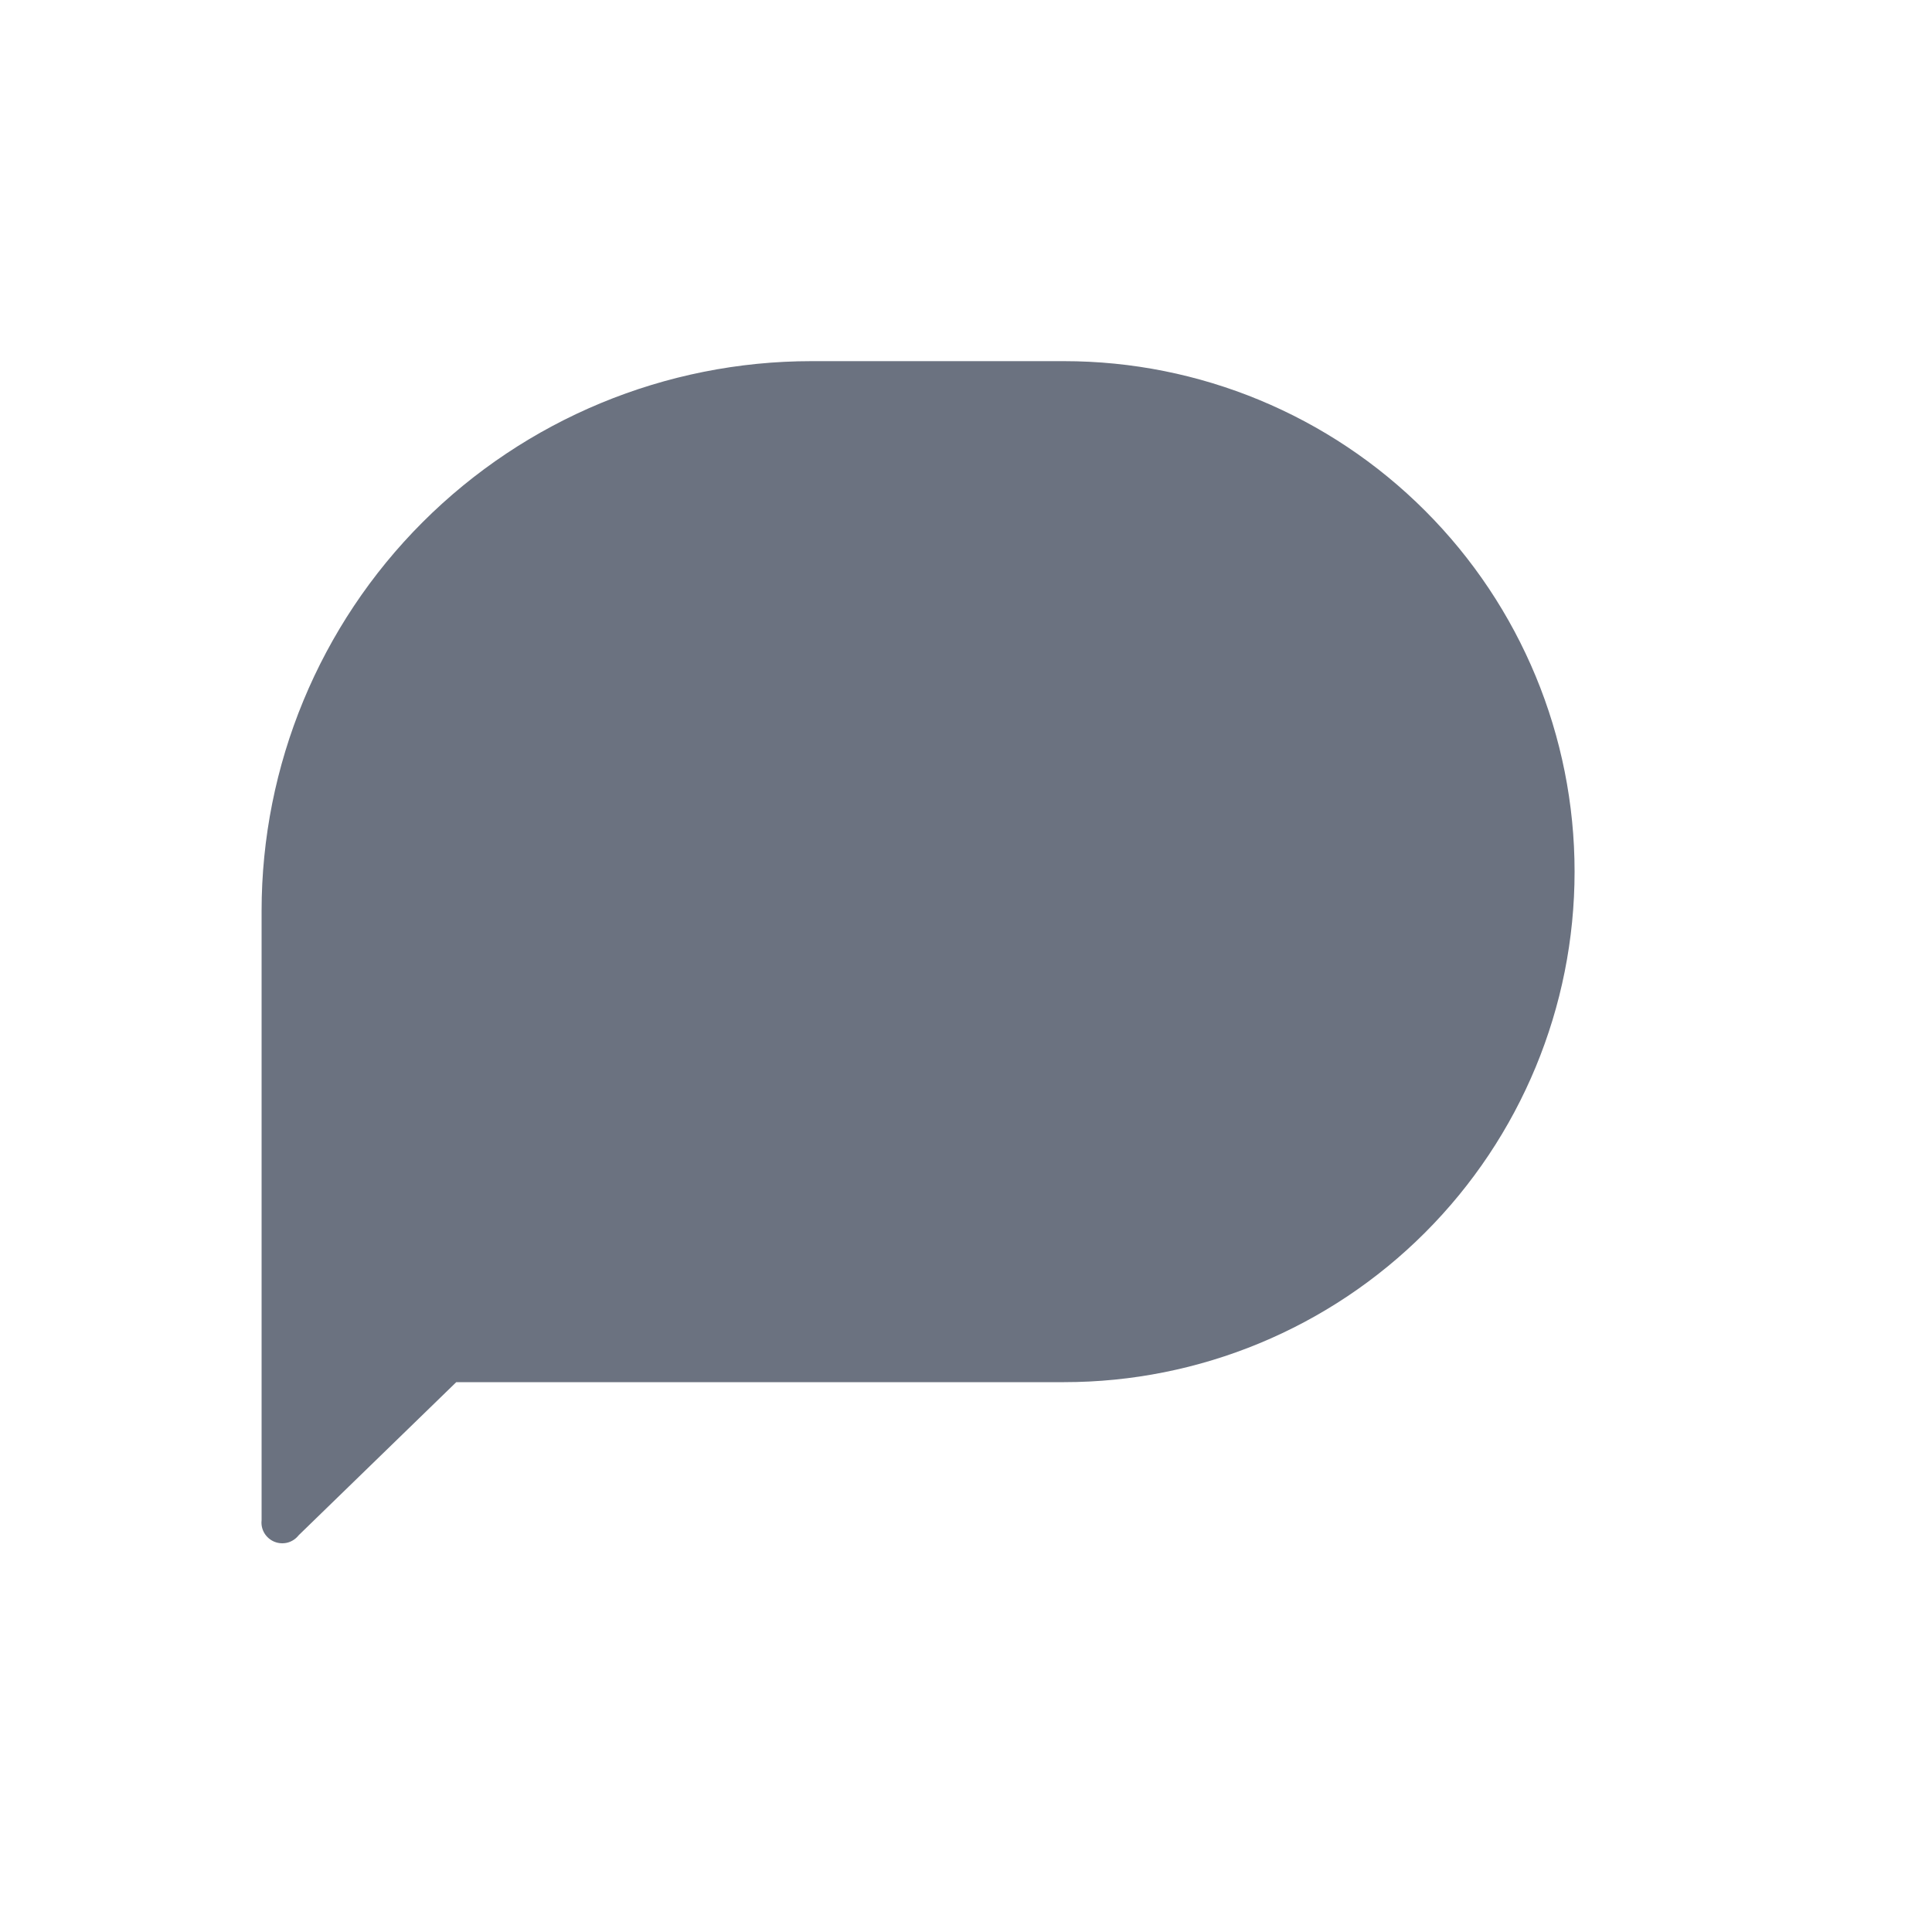
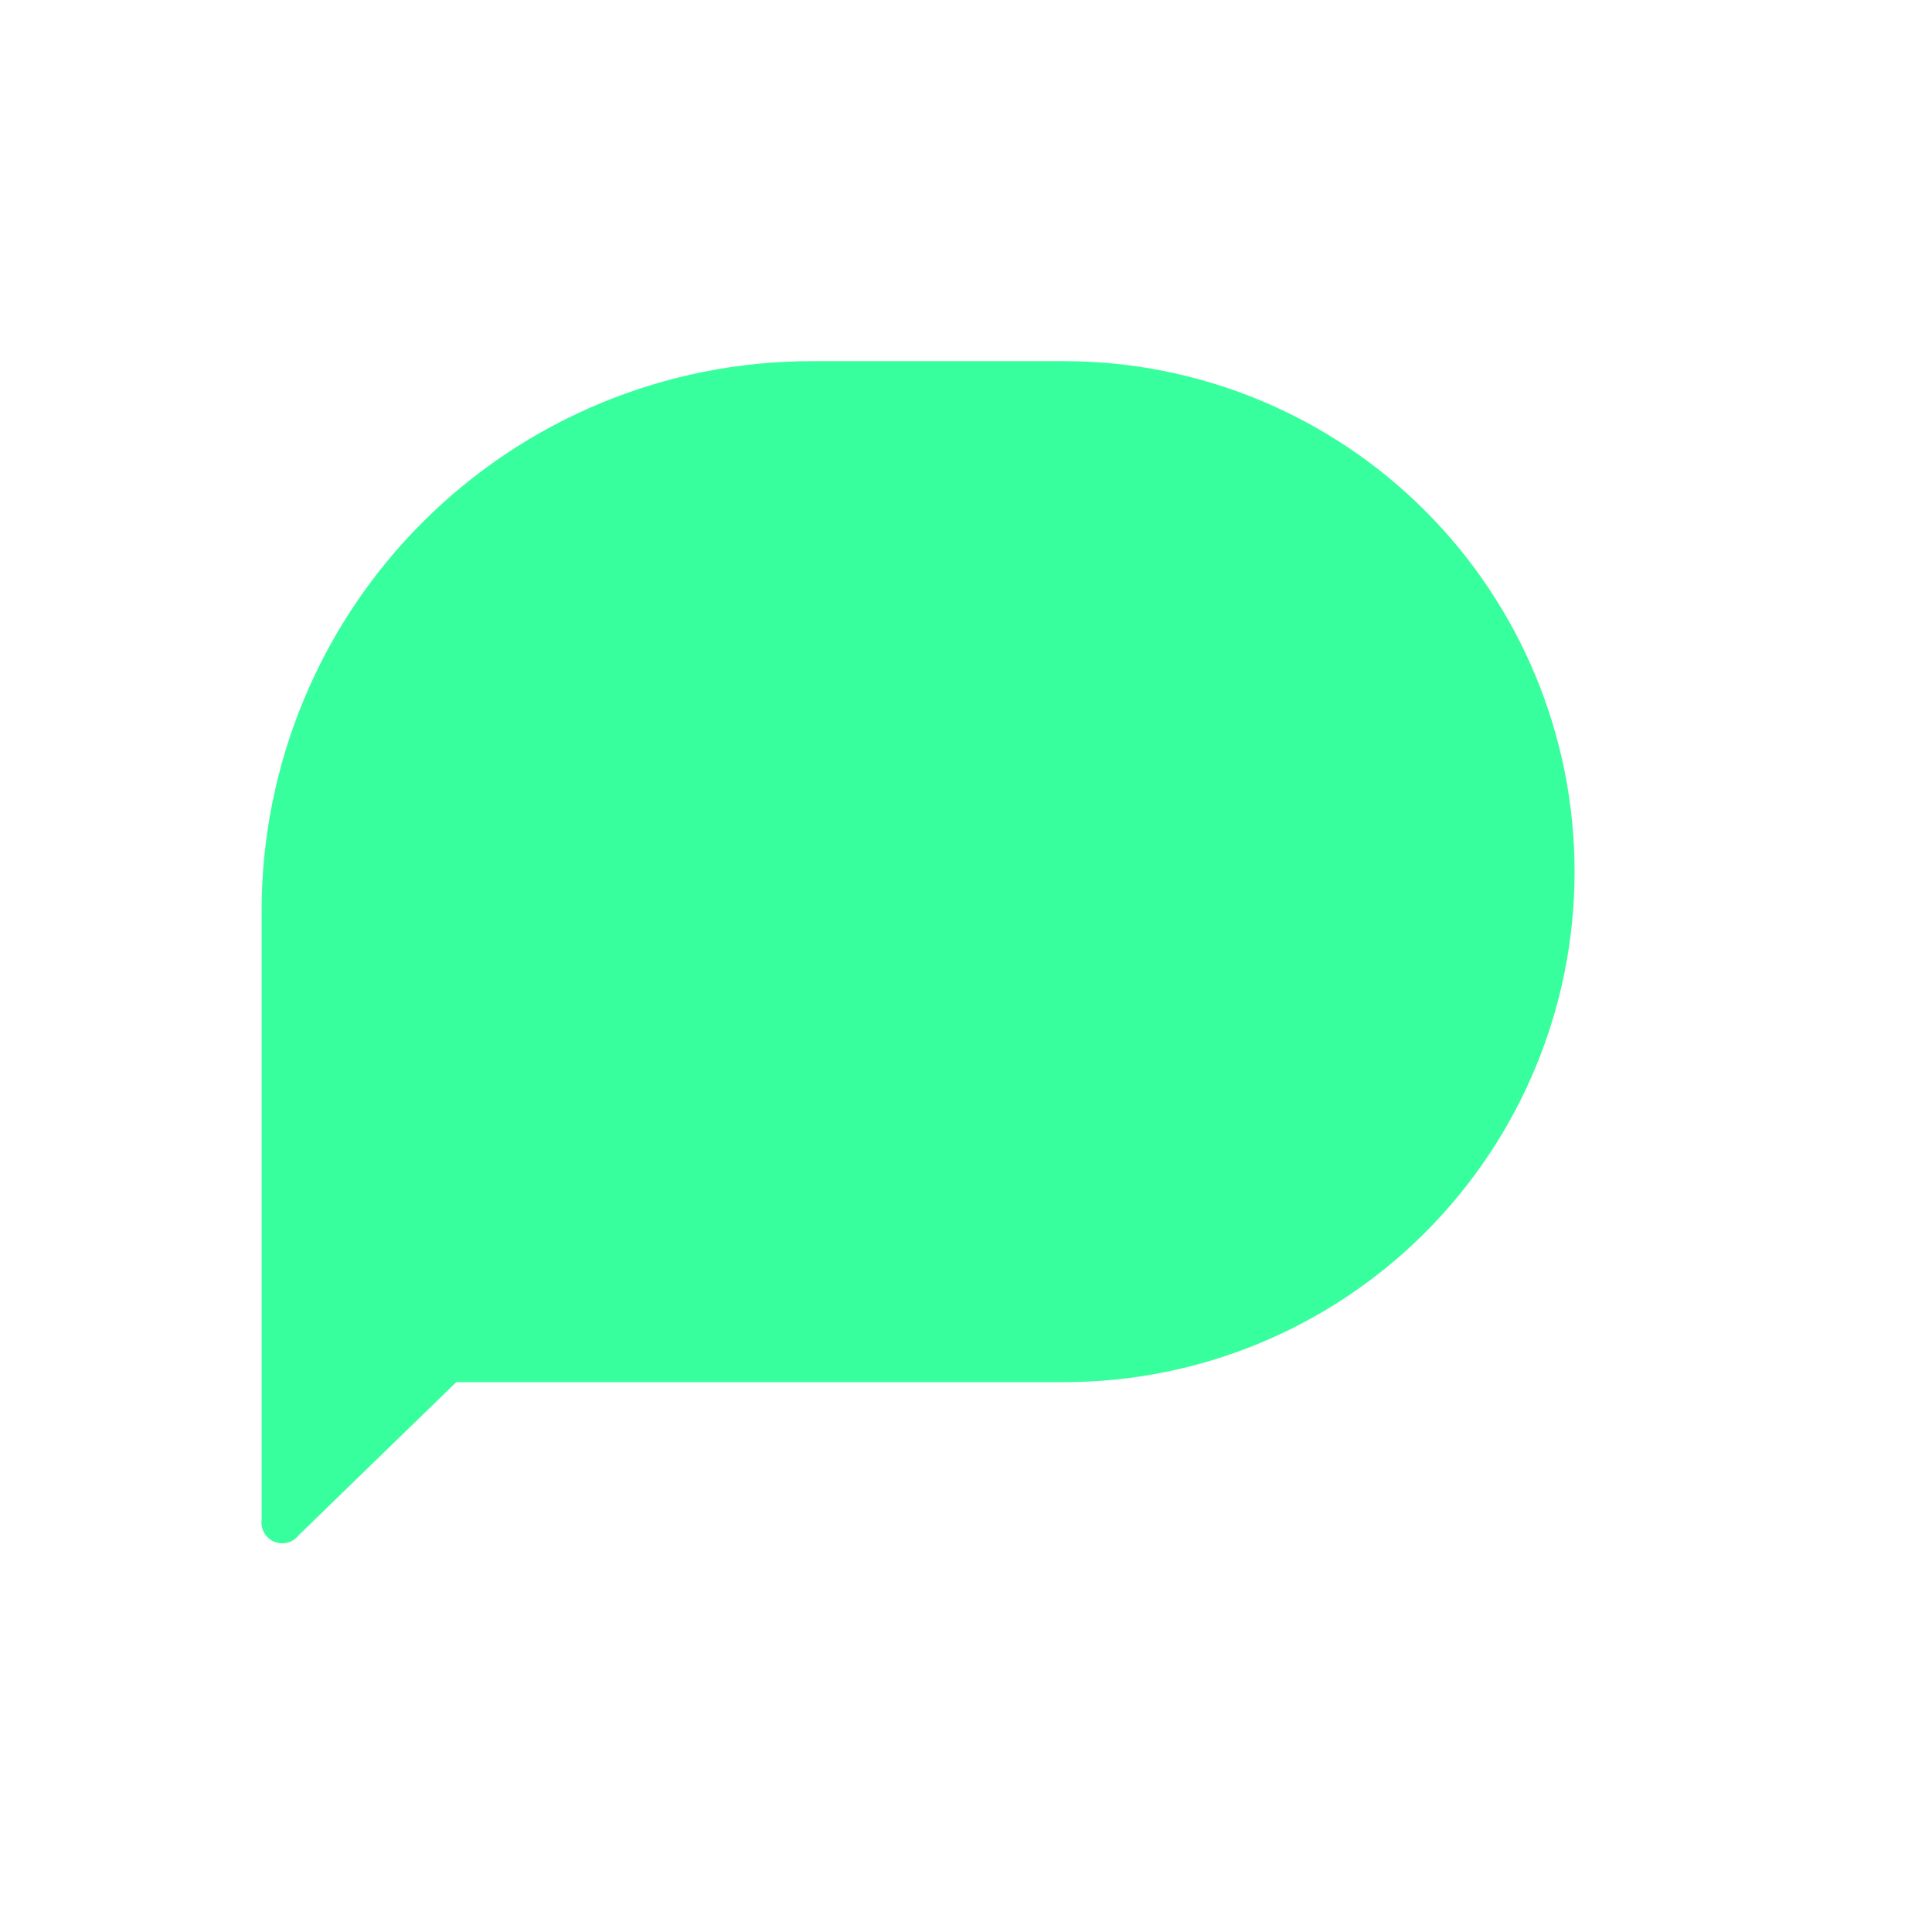
<svg xmlns="http://www.w3.org/2000/svg" width="30" height="30" viewBox="0 0 30 30">
-   <path d="M4.062 14.146C4.062 11.882 4.961 9.71 6.562 8.109C8.164 6.508 10.335 5.608 12.6 5.608H16.523C18.625 5.608 20.642 6.443 22.128 7.93C23.615 9.416 24.45 11.432 24.45 13.535C24.45 15.637 23.615 17.653 22.128 19.14C20.642 20.627 18.625 21.462 16.523 21.462H7.085L4.638 23.839C4.595 23.894 4.536 23.934 4.468 23.953C4.4 23.971 4.328 23.967 4.263 23.941C4.198 23.915 4.143 23.868 4.106 23.808C4.07 23.748 4.054 23.678 4.062 23.608V14.146Z" style="fill:rgb(107, 114, 128)" />
+   <path d="M4.062 14.146C4.062 11.882 4.961 9.71 6.562 8.109C8.164 6.508 10.335 5.608 12.6 5.608H16.523C18.625 5.608 20.642 6.443 22.128 7.93C23.615 9.416 24.45 11.432 24.45 13.535C24.45 15.637 23.615 17.653 22.128 19.14C20.642 20.627 18.625 21.462 16.523 21.462H7.085L4.638 23.839C4.595 23.894 4.536 23.934 4.468 23.953C4.4 23.971 4.328 23.967 4.263 23.941C4.198 23.915 4.143 23.868 4.106 23.808C4.07 23.748 4.054 23.678 4.062 23.608V14.146Z" style="fill:rgb(56, 255, 157)" />
</svg>
